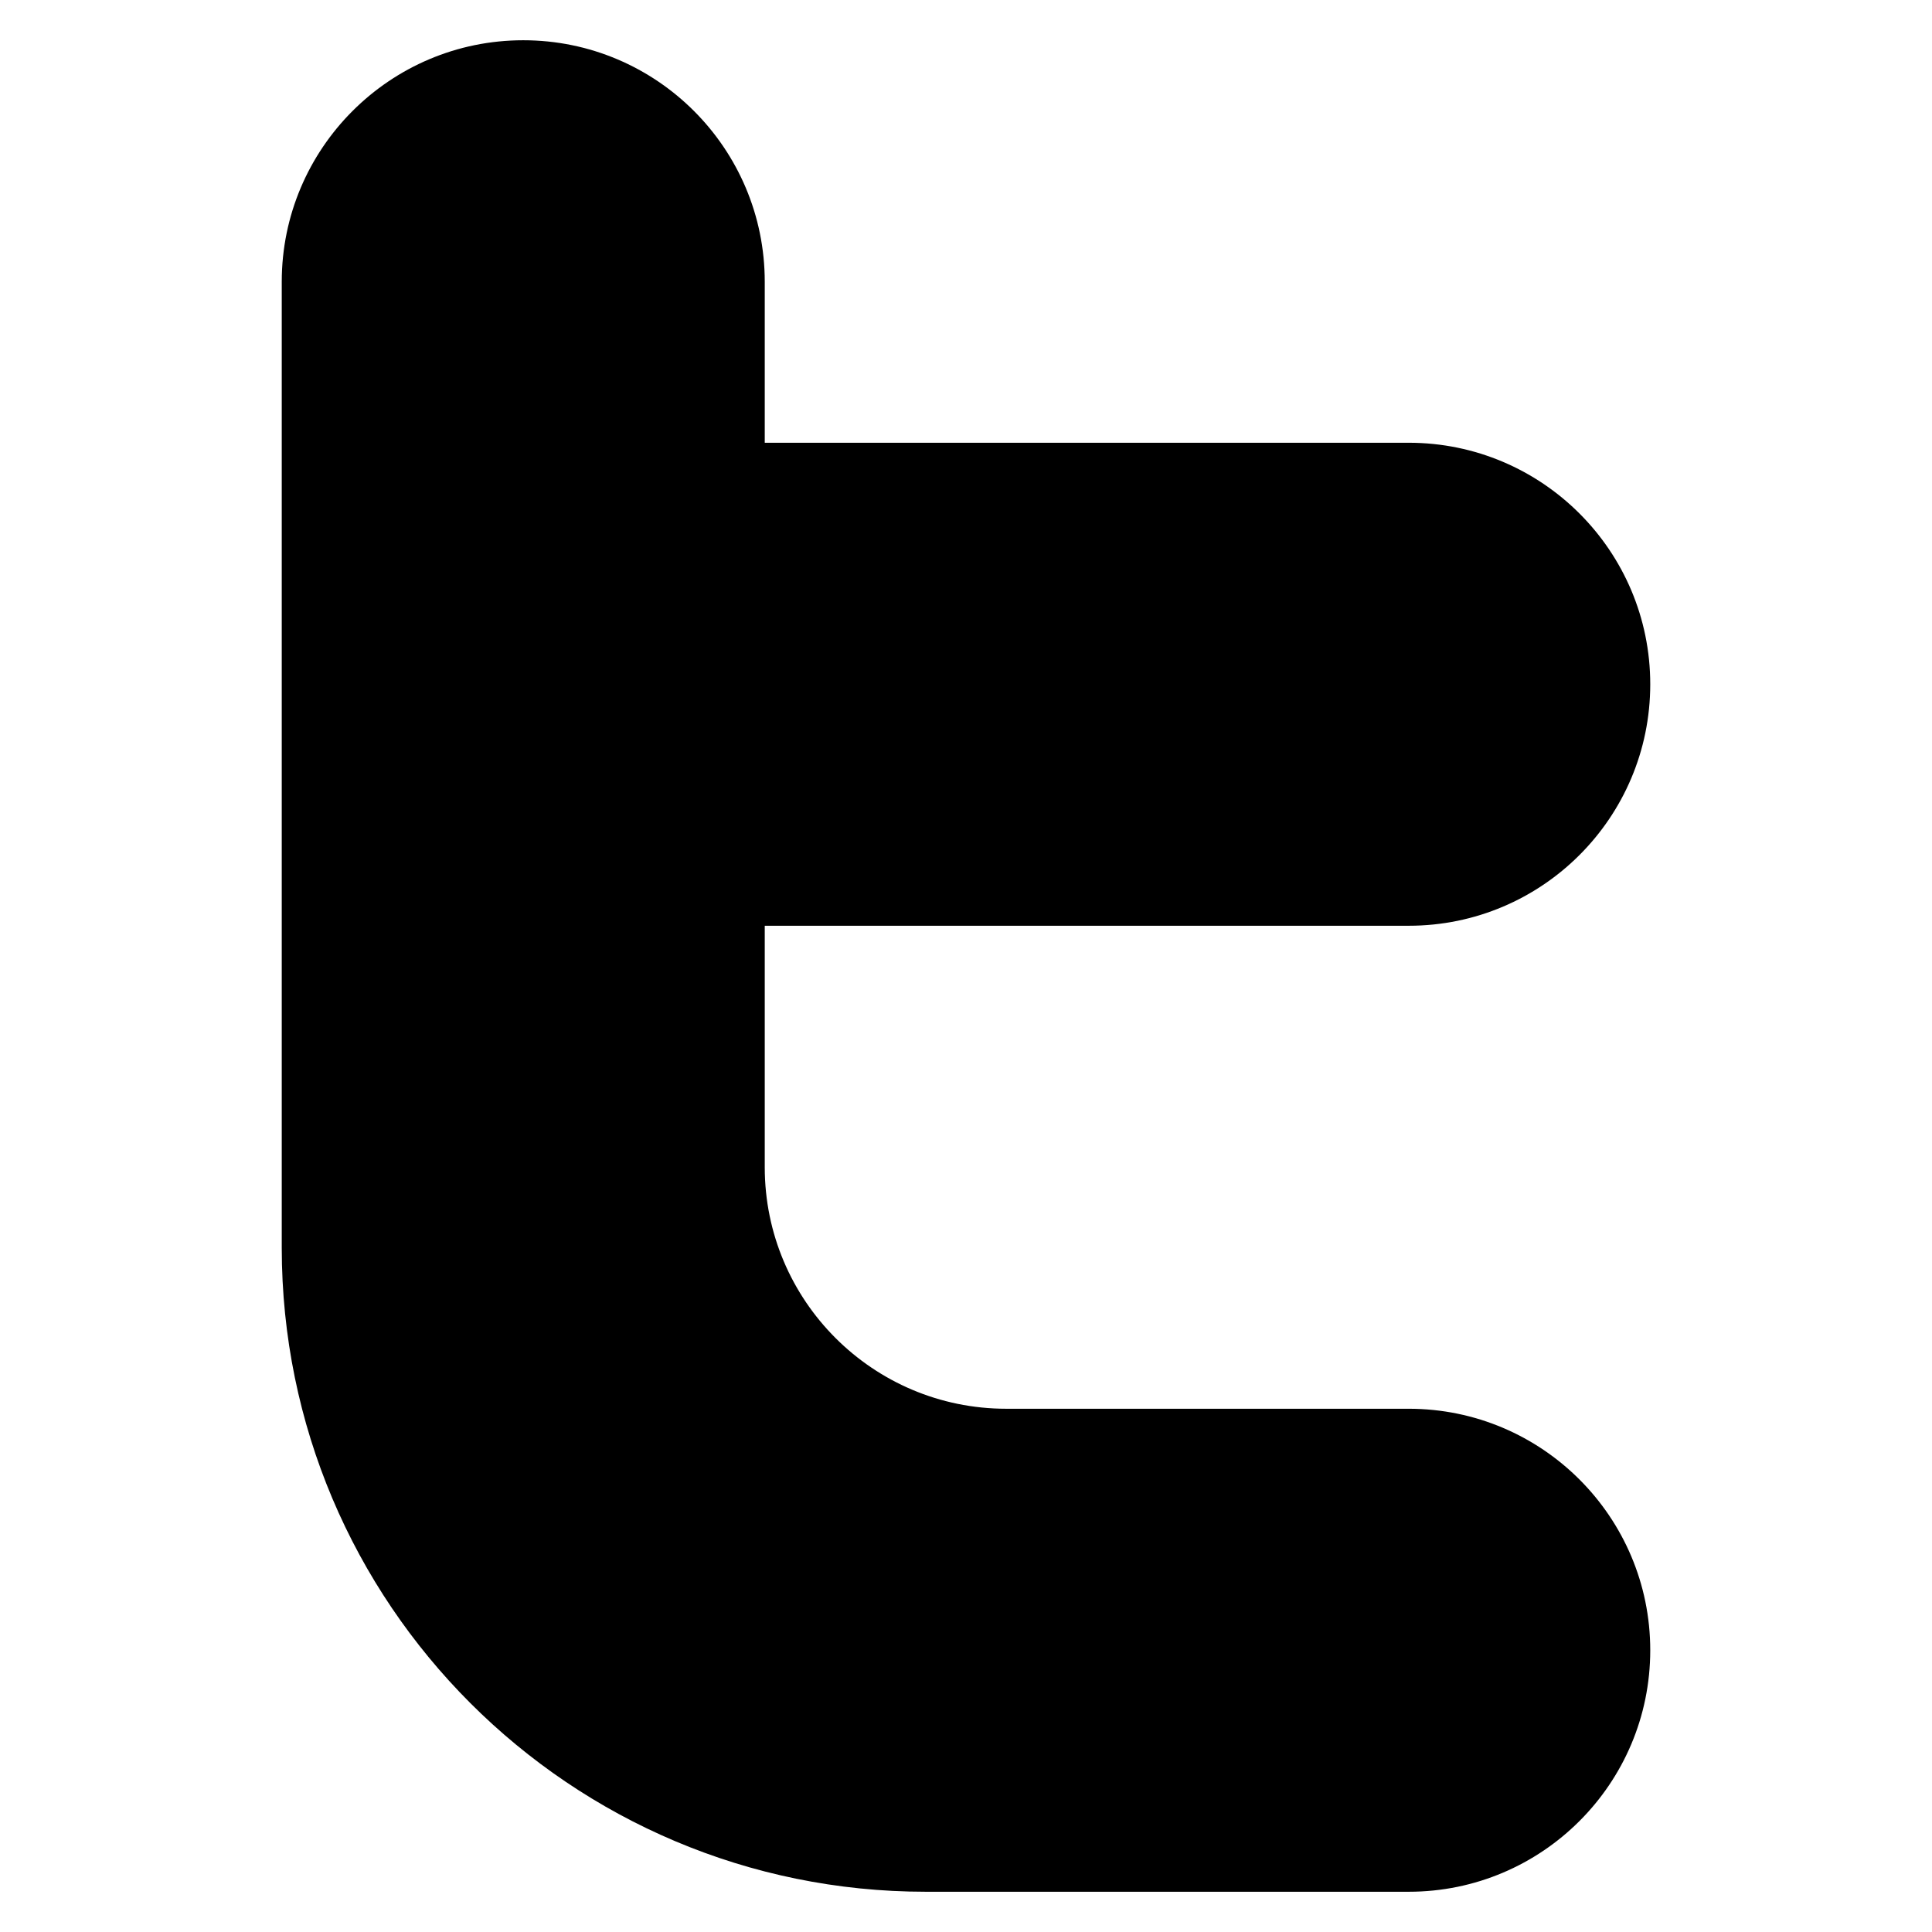
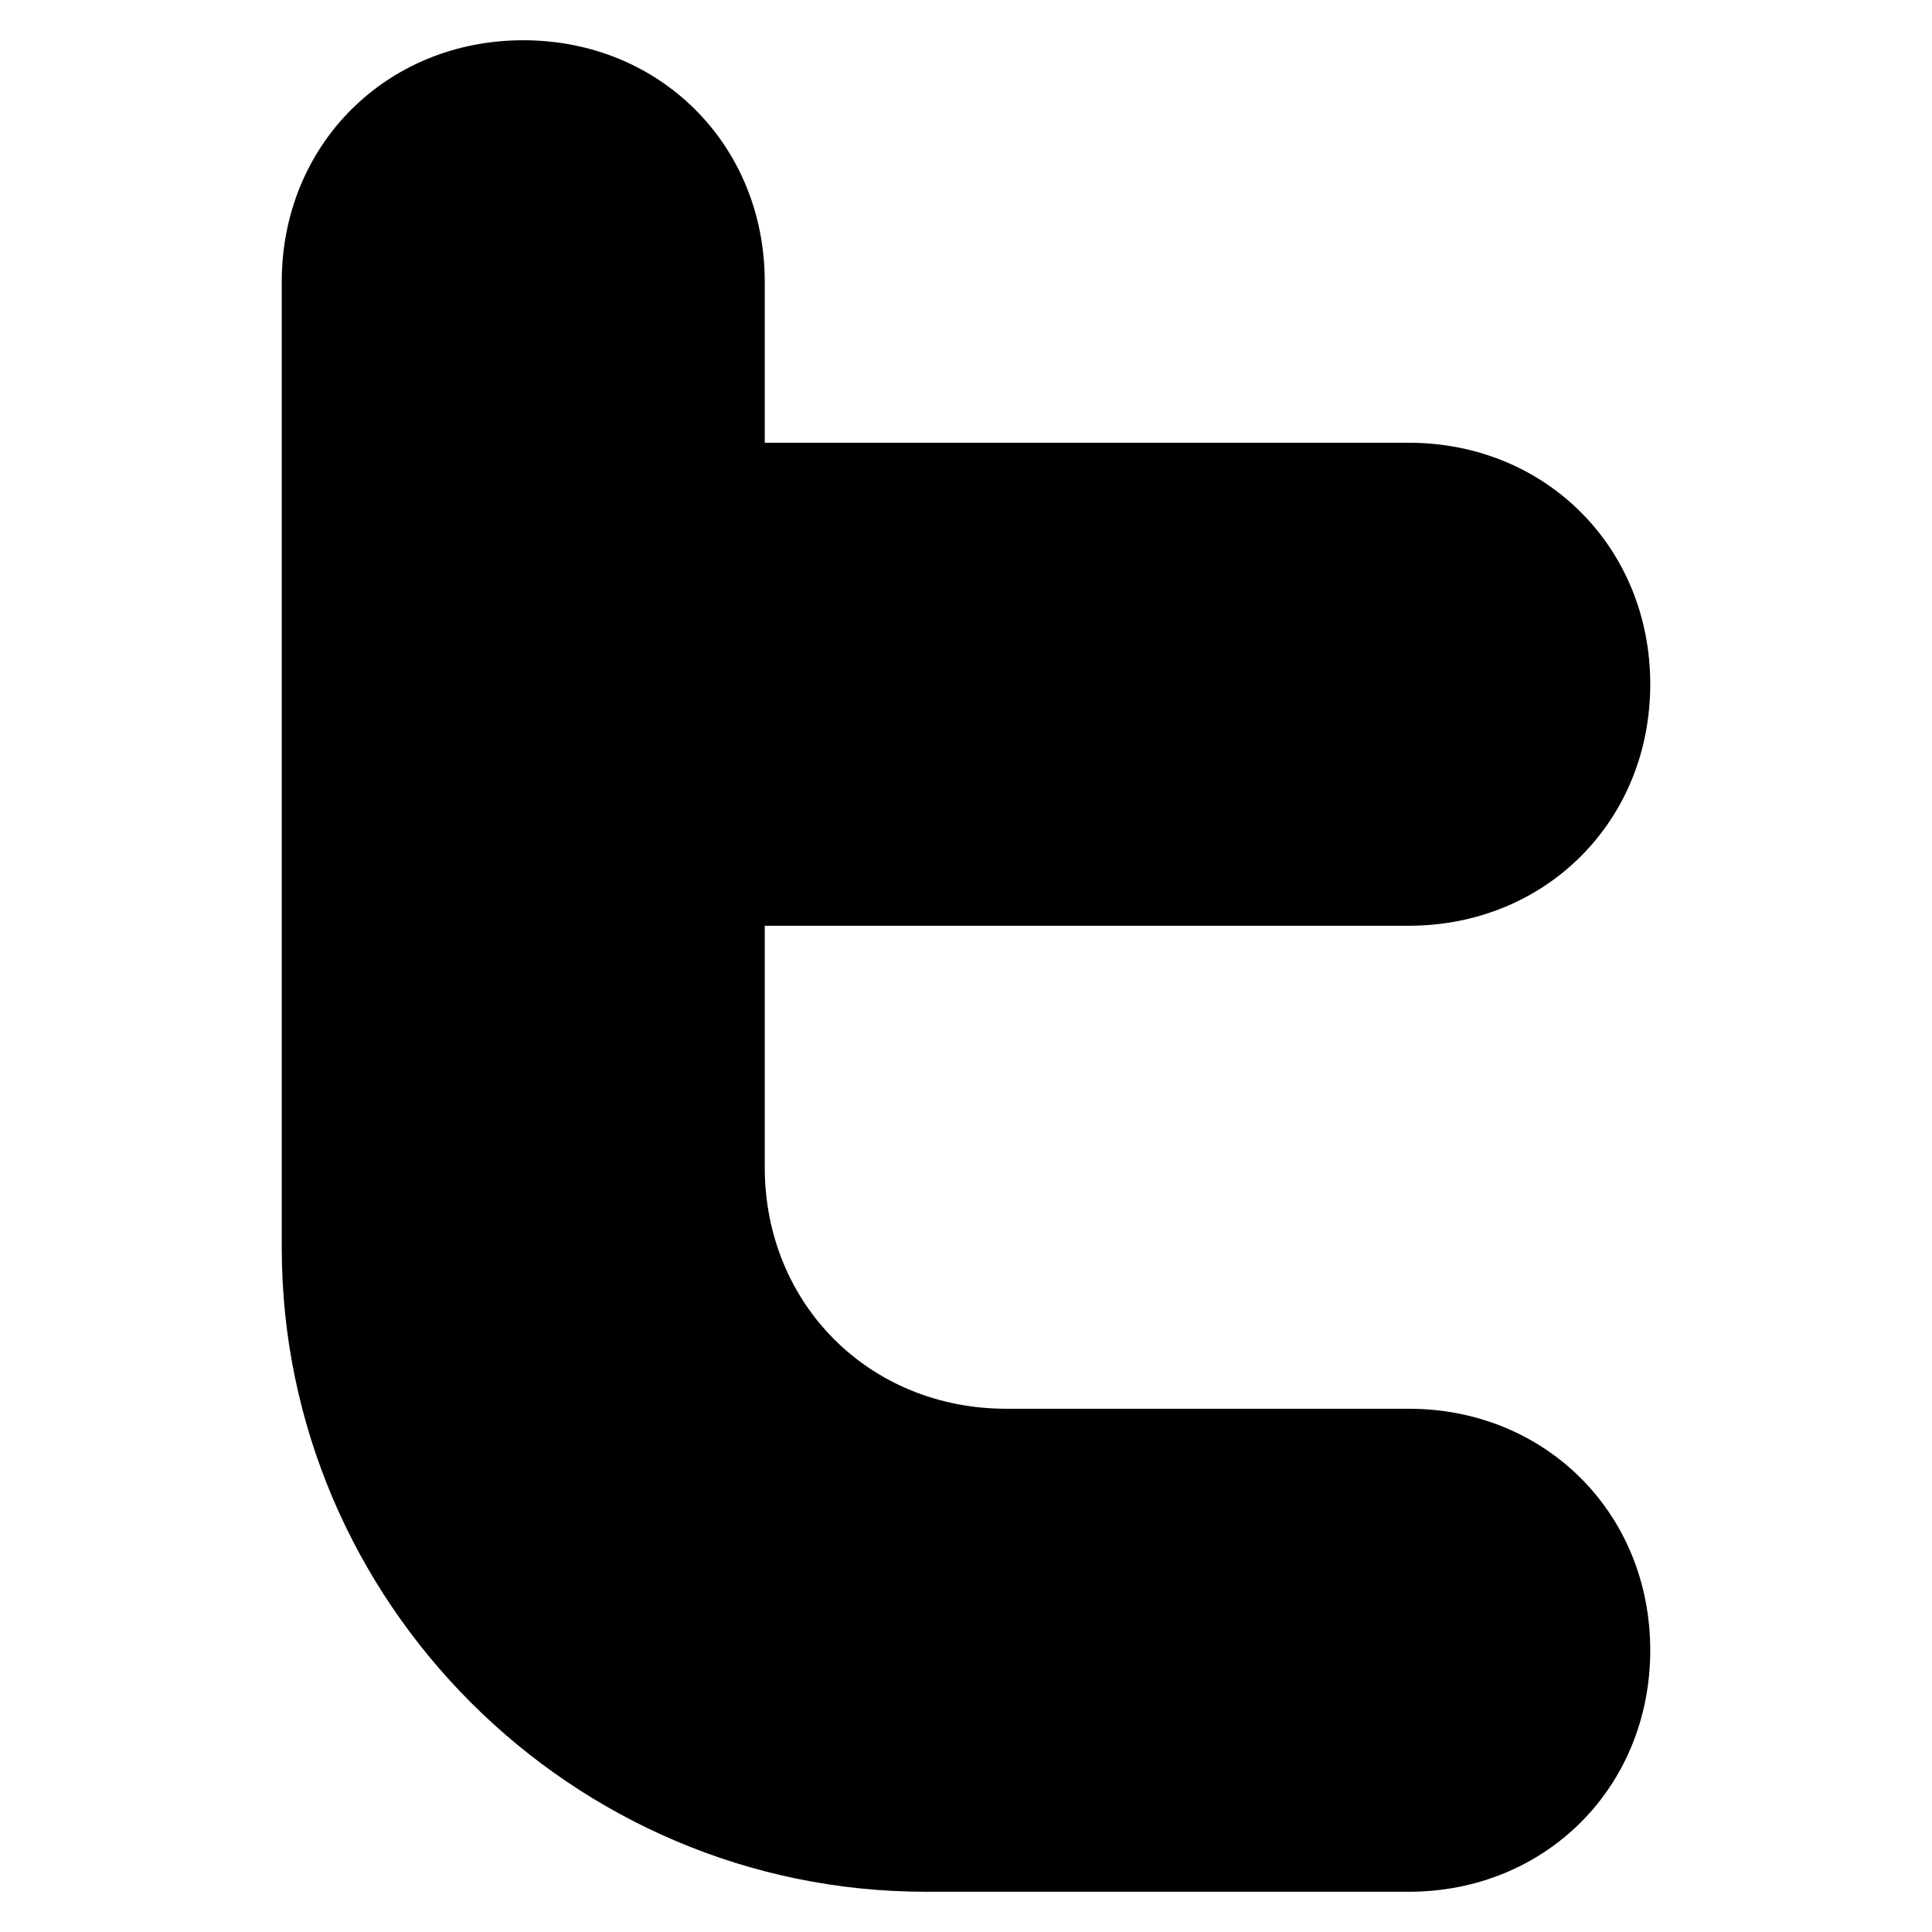
- <svg xmlns="http://www.w3.org/2000/svg" version="1.1" id="Filled_Icons" x="0px" y="0px" width="24px" height="24px" viewBox="0 0 24 24" enable-background="new 0 0 24 24" xml:space="preserve">
-   <g>
-     <path d="M3.5,3.5c0-1.656,1.344-3,3-3s3,1.344,3,3v2h8c1.656,0,3,1.344,3,3c0,1.657-1.344,3-3,3h-8v3c0,1.657,1.344,3,3,3h5   c1.656,0,3,1.344,3,3c0,1.657-1.344,3-3,3h-6c-4.418,0-8-3.581-8-8V3.5z" />
-   </g>
+ <svg xmlns="http://www.w3.org/2000/svg" viewBox="0 0 24 24">
+   <path d="M3.5 3.5c0-1.7 1.3-3 3-3s3 1.3 3 3v2h8c1.7 0 3 1.3 3 3s-1.3 3-3 3h-8v3c0 1.7 1.3 3 3 3h5c1.7 0 3 1.3 3 3s-1.3 3-3 3h-6c-4.4 0-8-3.6-8-8v-12z" />
</svg>
